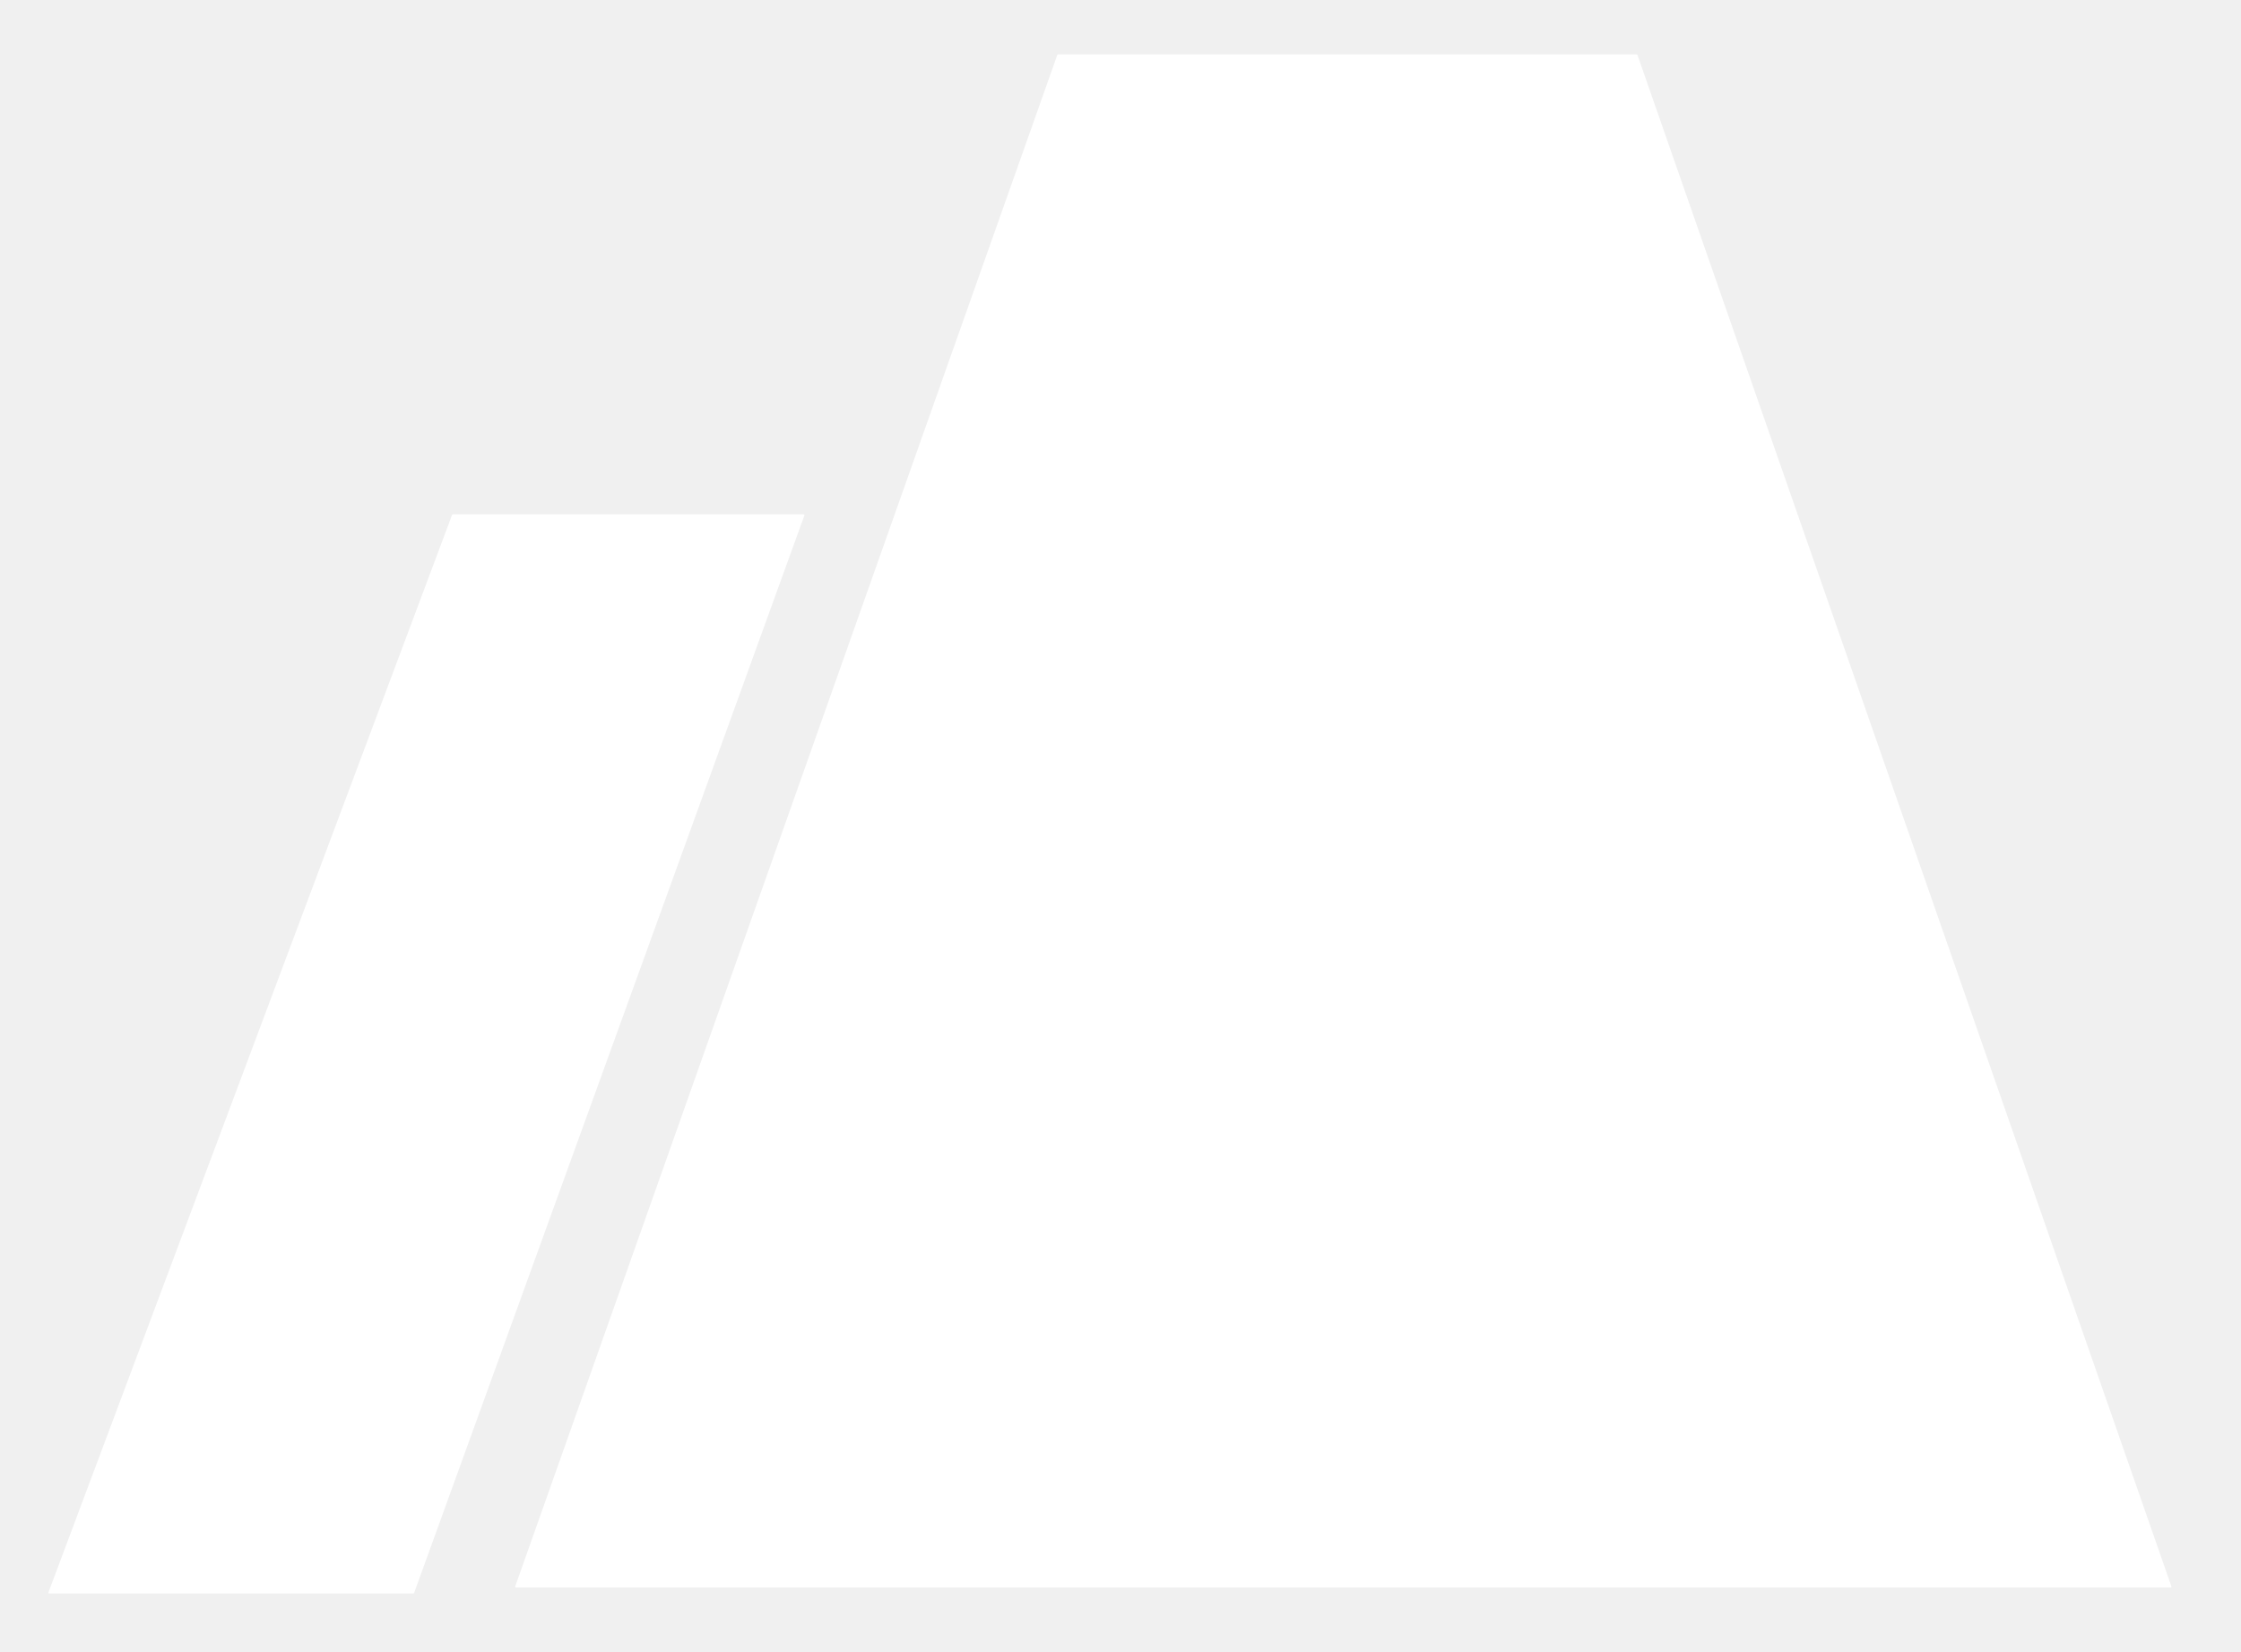
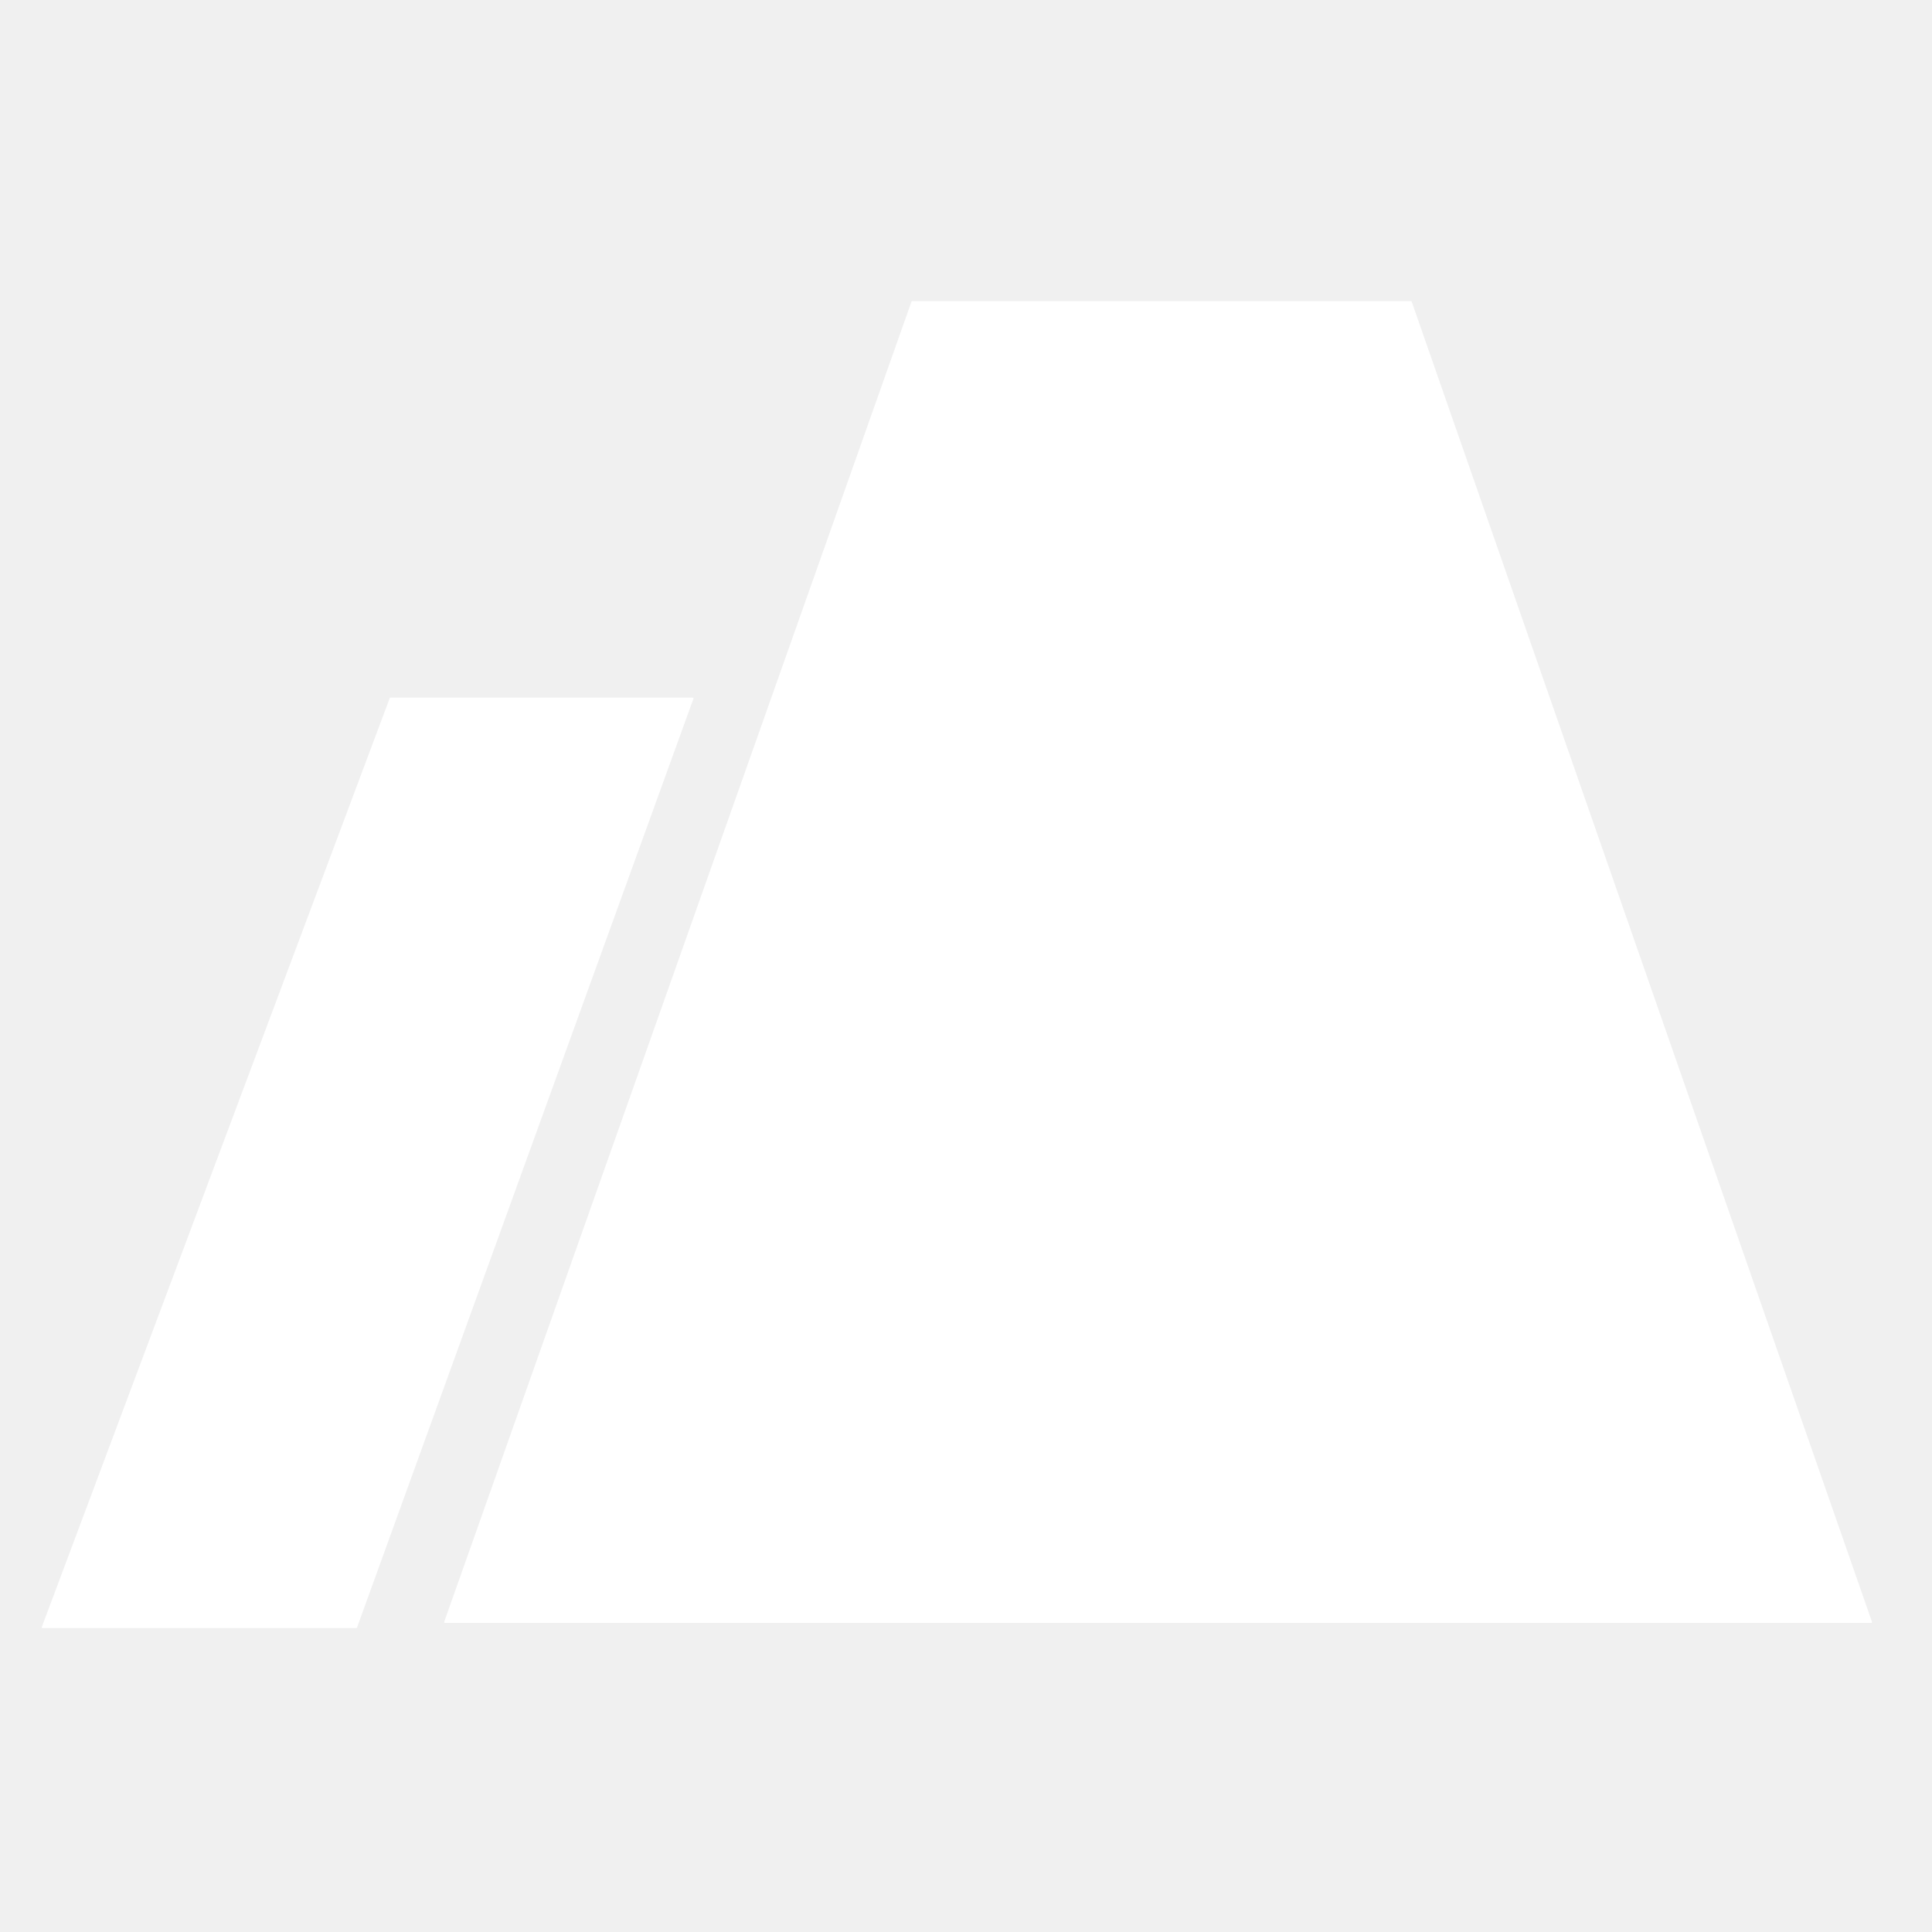
- <svg xmlns="http://www.w3.org/2000/svg" width="19" height="14" viewBox="0 0 19 14" fill="none">
+ <svg xmlns="http://www.w3.org/2000/svg" width="90" height="90" viewBox="0 0 19 14" fill="none">
  <path fill-rule="evenodd" clip-rule="evenodd" d="M4.375 13.46C4.37 13.46 4.367 13.455 4.368 13.451L8.964 0.466C8.965 0.463 8.968 0.461 8.97 0.461H13.876C13.879 0.461 13.882 0.463 13.883 0.466L18.41 13.451C18.412 13.455 18.409 13.46 18.404 13.46H4.513H4.375ZM0.418 13.511C0.413 13.511 0.409 13.506 0.411 13.501L3.833 4.365C3.834 4.362 3.837 4.361 3.84 4.361H6.813C6.818 4.361 6.822 4.365 6.82 4.37L3.511 13.506C3.51 13.509 3.507 13.511 3.504 13.511H0.418Z" fill="white" />
</svg>
